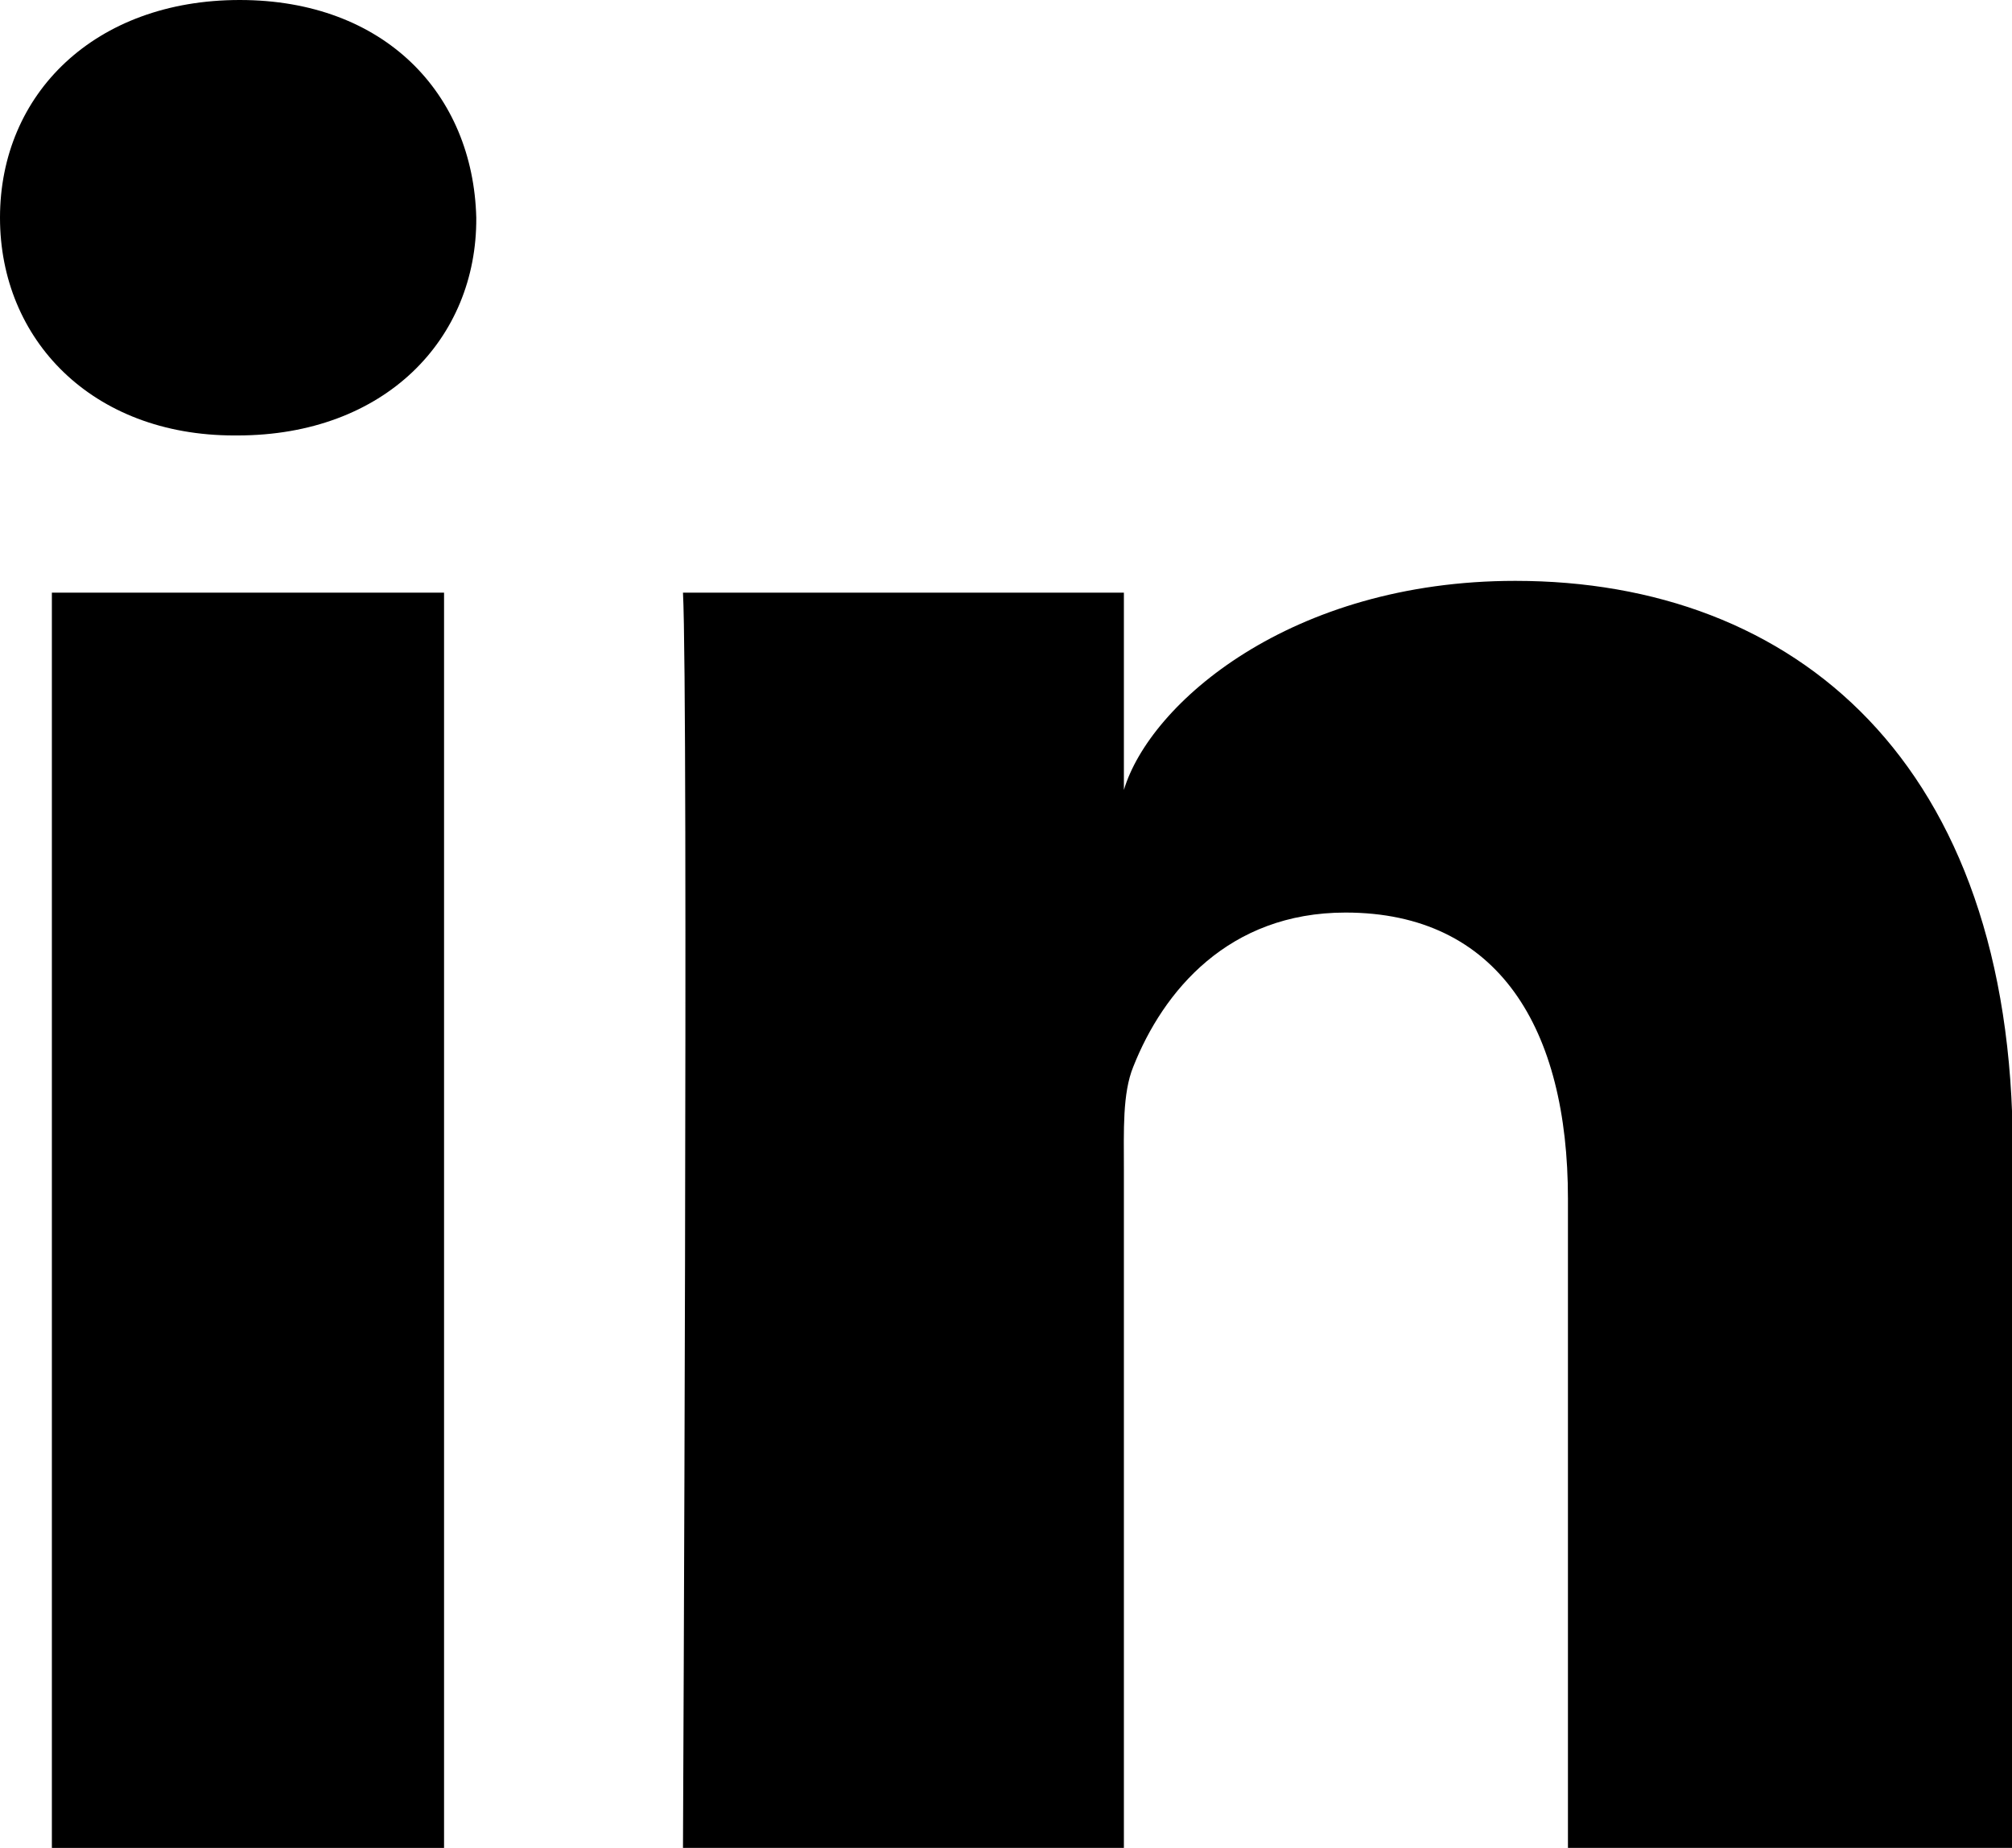
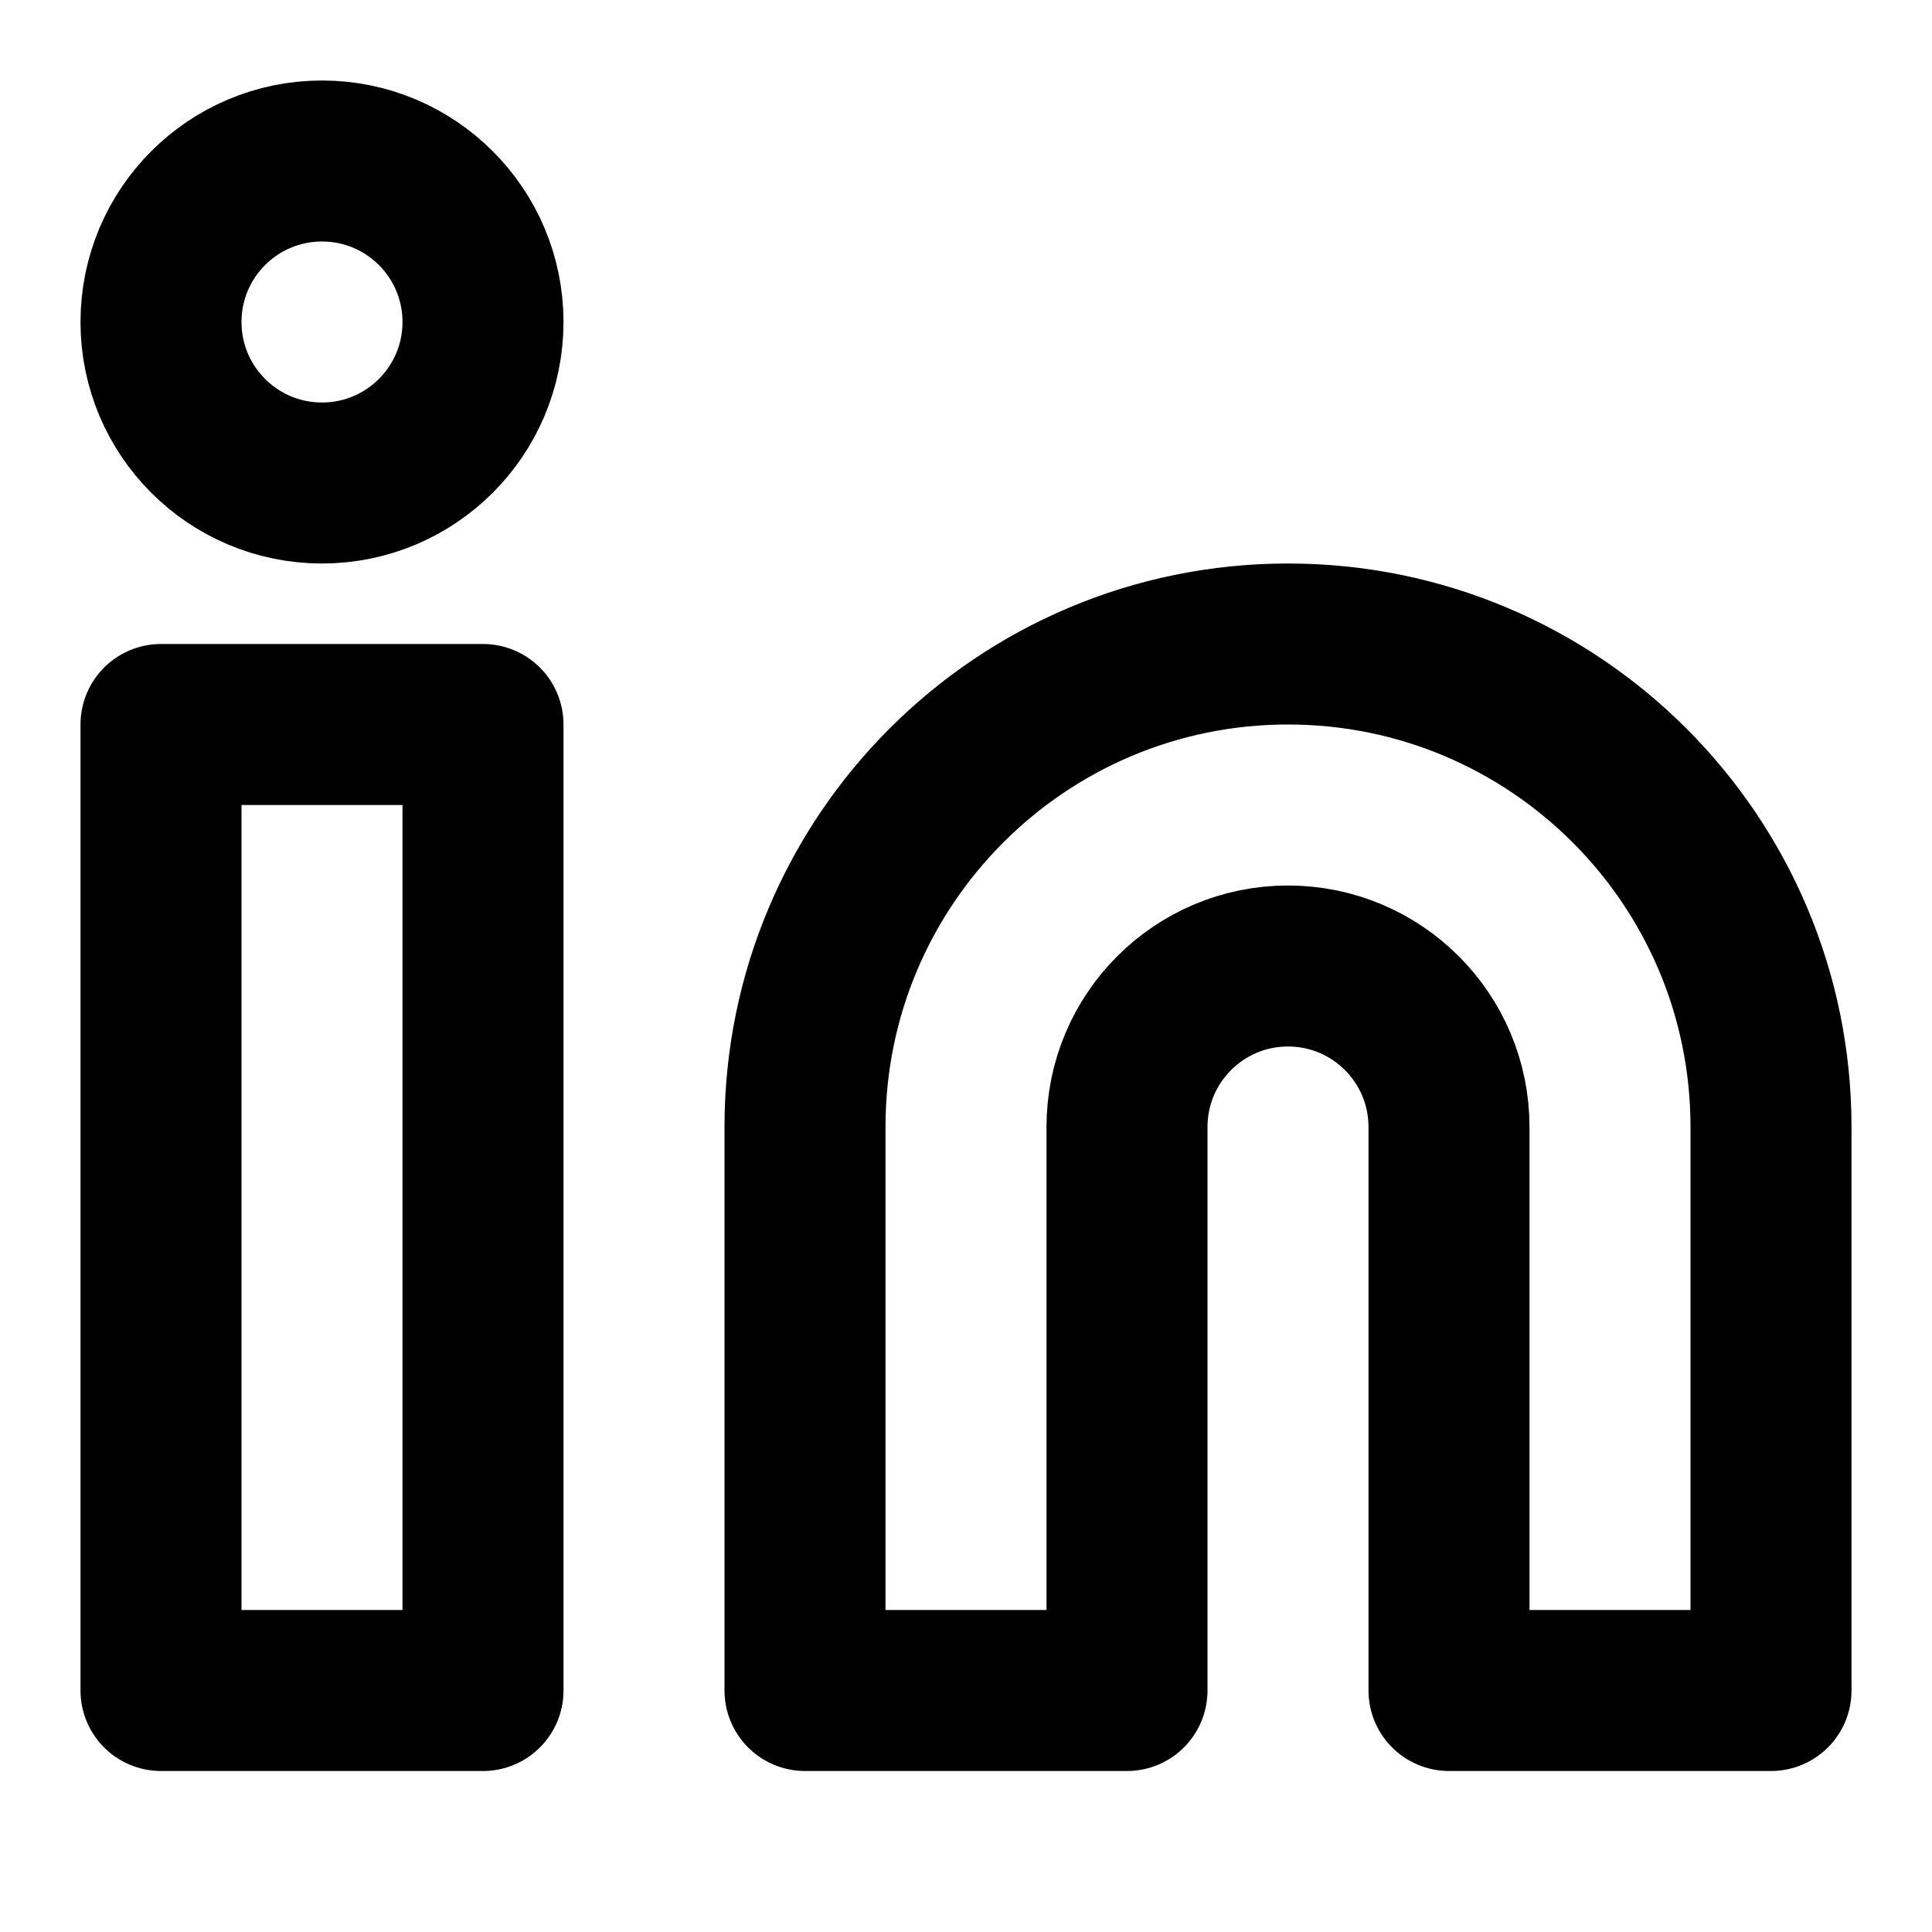
- <svg xmlns="http://www.w3.org/2000/svg" fill="#000000" version="1.1" id="Layer_1" viewBox="-271 283.9 256 235.1" xml:space="preserve">
-   <g>
-     <rect x="-264.4" y="359.3" width="49.9" height="159.7" />
-     <path d="M-240.5,283.9c-18.4,0-30.5,11.9-30.5,27.7c0,15.5,11.7,27.7,29.8,27.7h0.4c18.8,0,30.5-12.3,30.4-27.7   C-210.8,295.8-222.1,283.9-240.5,283.9z" />
-     <path d="M-78.2,357.8c-28.6,0-46.5,15.6-49.8,26.6v-25.1h-56.1c0.7,13.3,0,159.7,0,159.7h56.1v-86.3c0-4.9-0.2-9.7,1.2-13.1   c3.8-9.6,12.1-19.6,27-19.6c19.5,0,28.3,14.8,28.3,36.4V519h56.6v-88.8C-14.9,380.8-42.7,357.8-78.2,357.8z" />
-   </g>
+ <svg xmlns="http://www.w3.org/2000/svg" width="24" height="24" viewBox="0 0 24 24" fill="none" stroke="currentColor" stroke-width="2" stroke-linecap="round" stroke-linejoin="round" class="feather feather-linkedin">
+   <path d="M16 8a6 6 0 0 1 6 6v7h-4v-7a2 2 0 0 0-2-2 2 2 0 0 0-2 2v7h-4v-7a6 6 0 0 1 6-6z" />
+   <rect x="2" y="9" width="4" height="12" />
+   <circle cx="4" cy="4" r="2" />
</svg>
